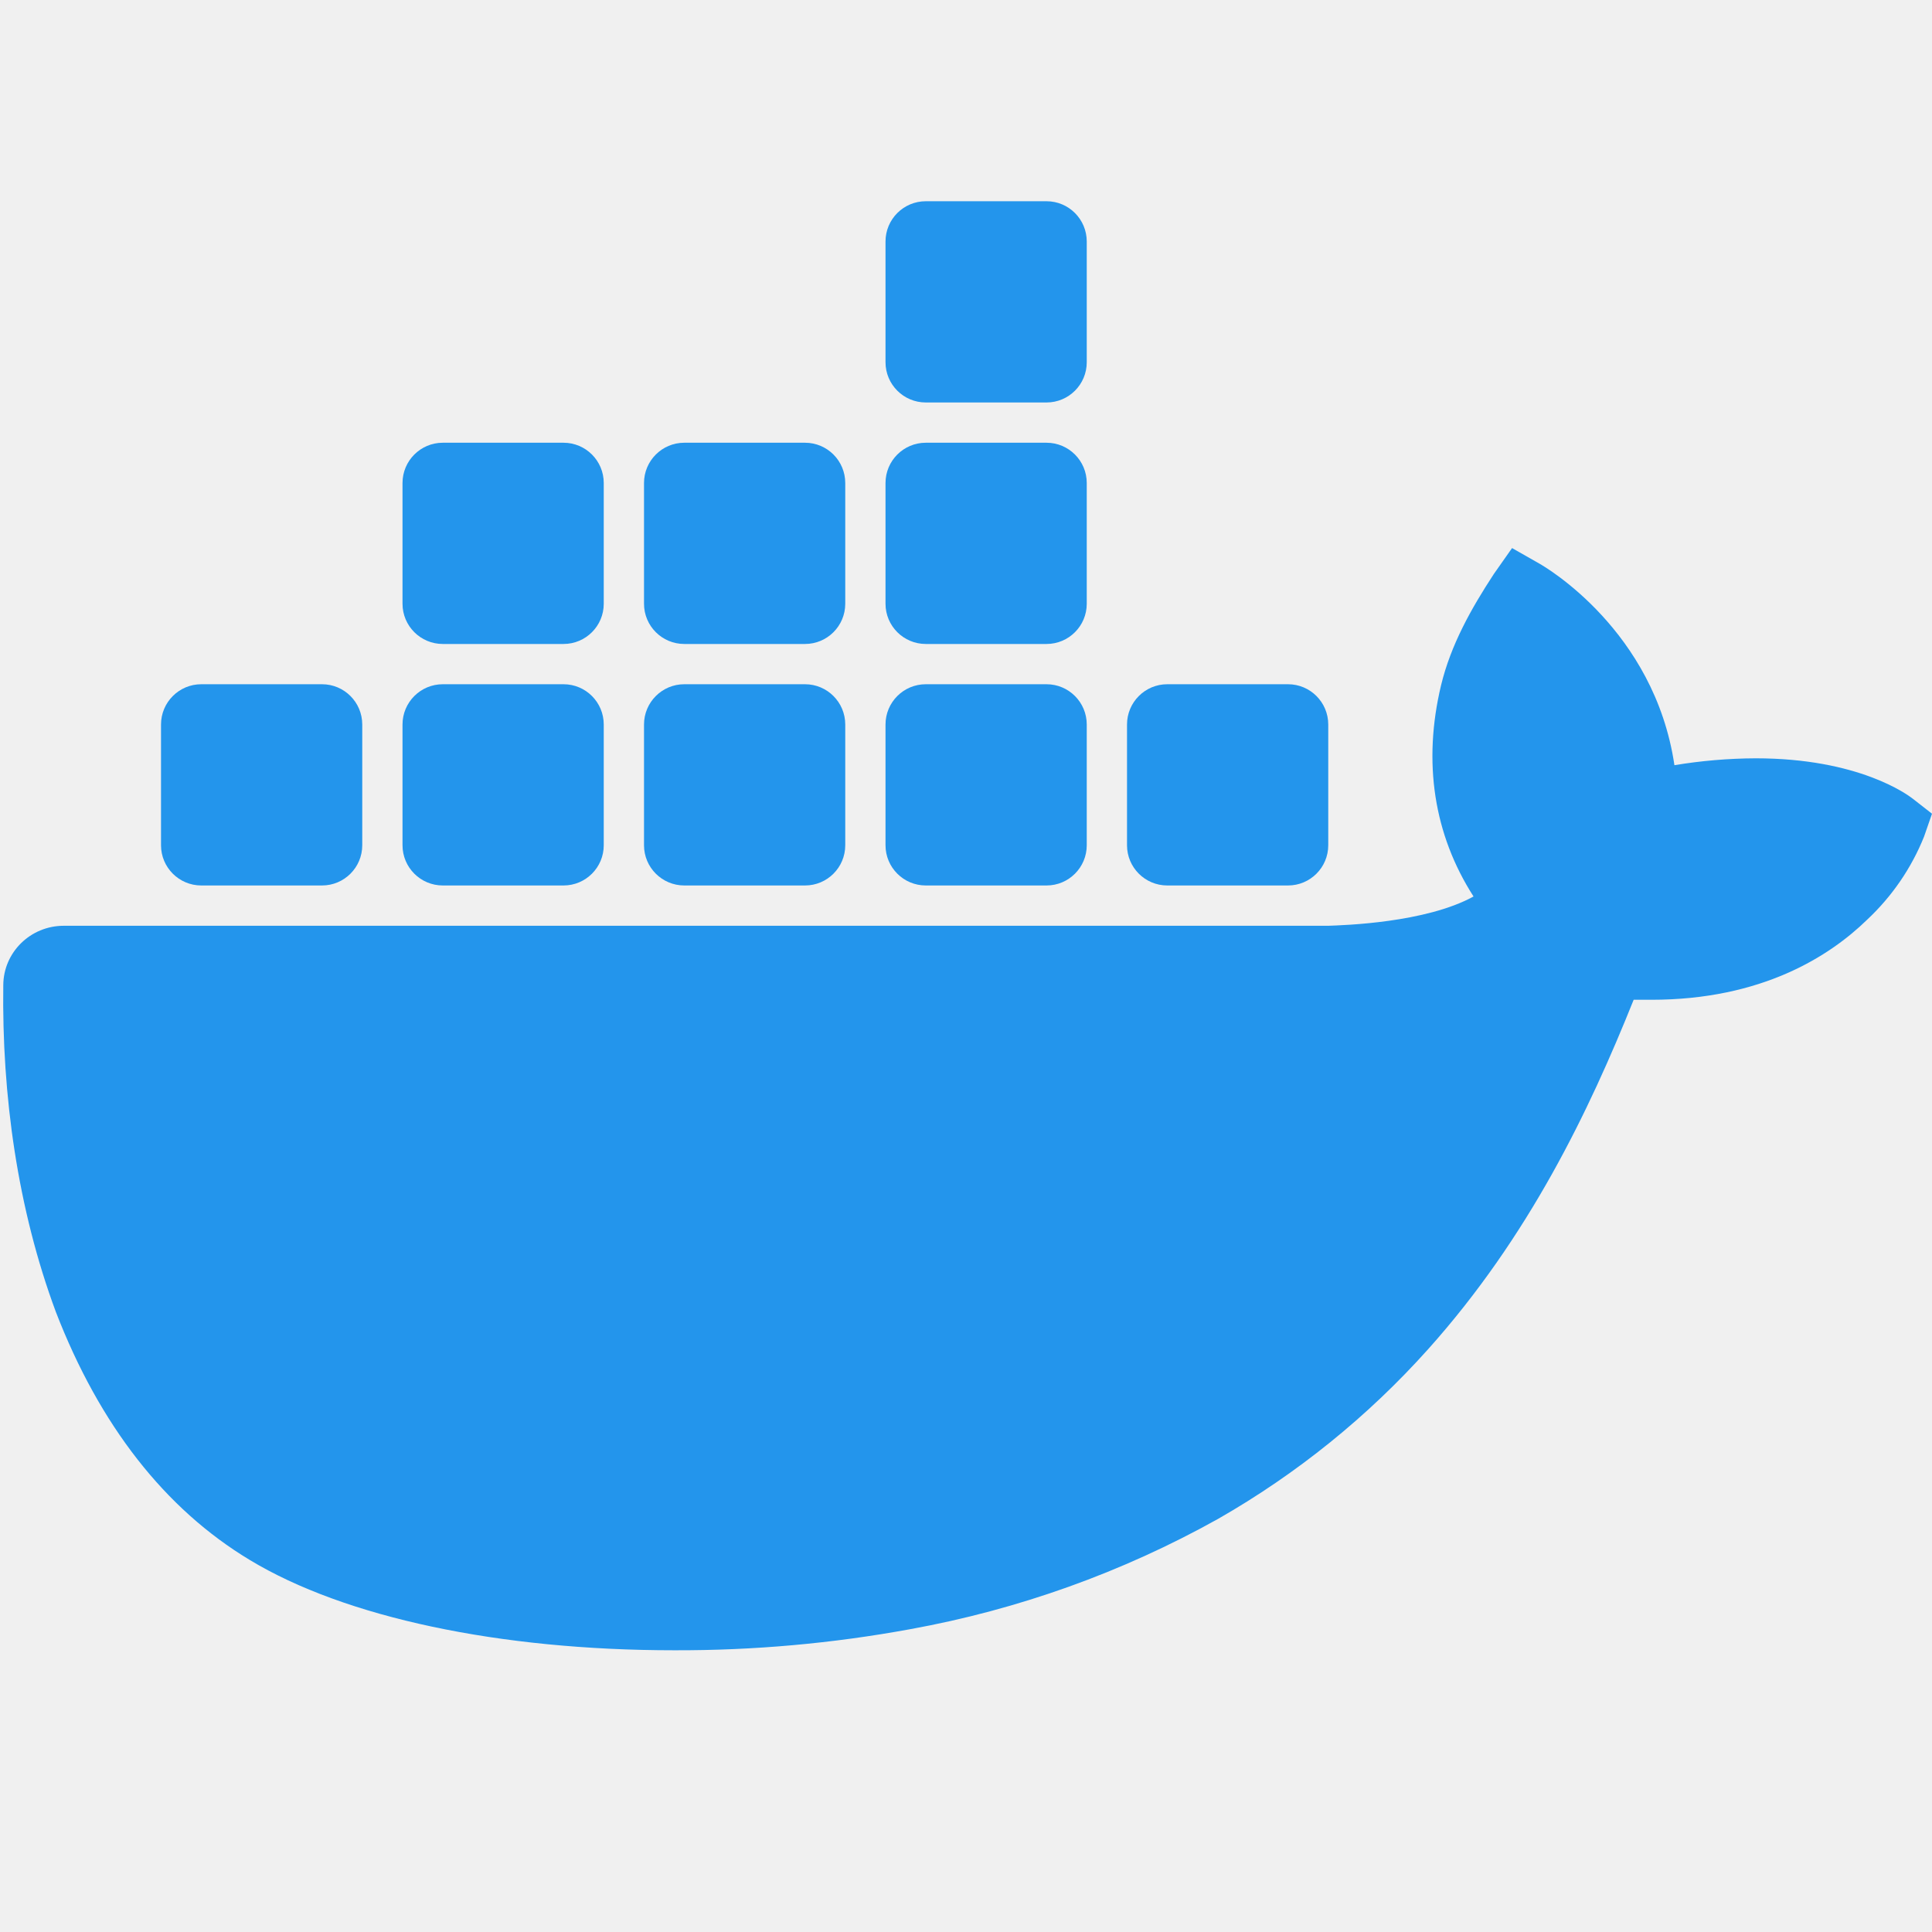
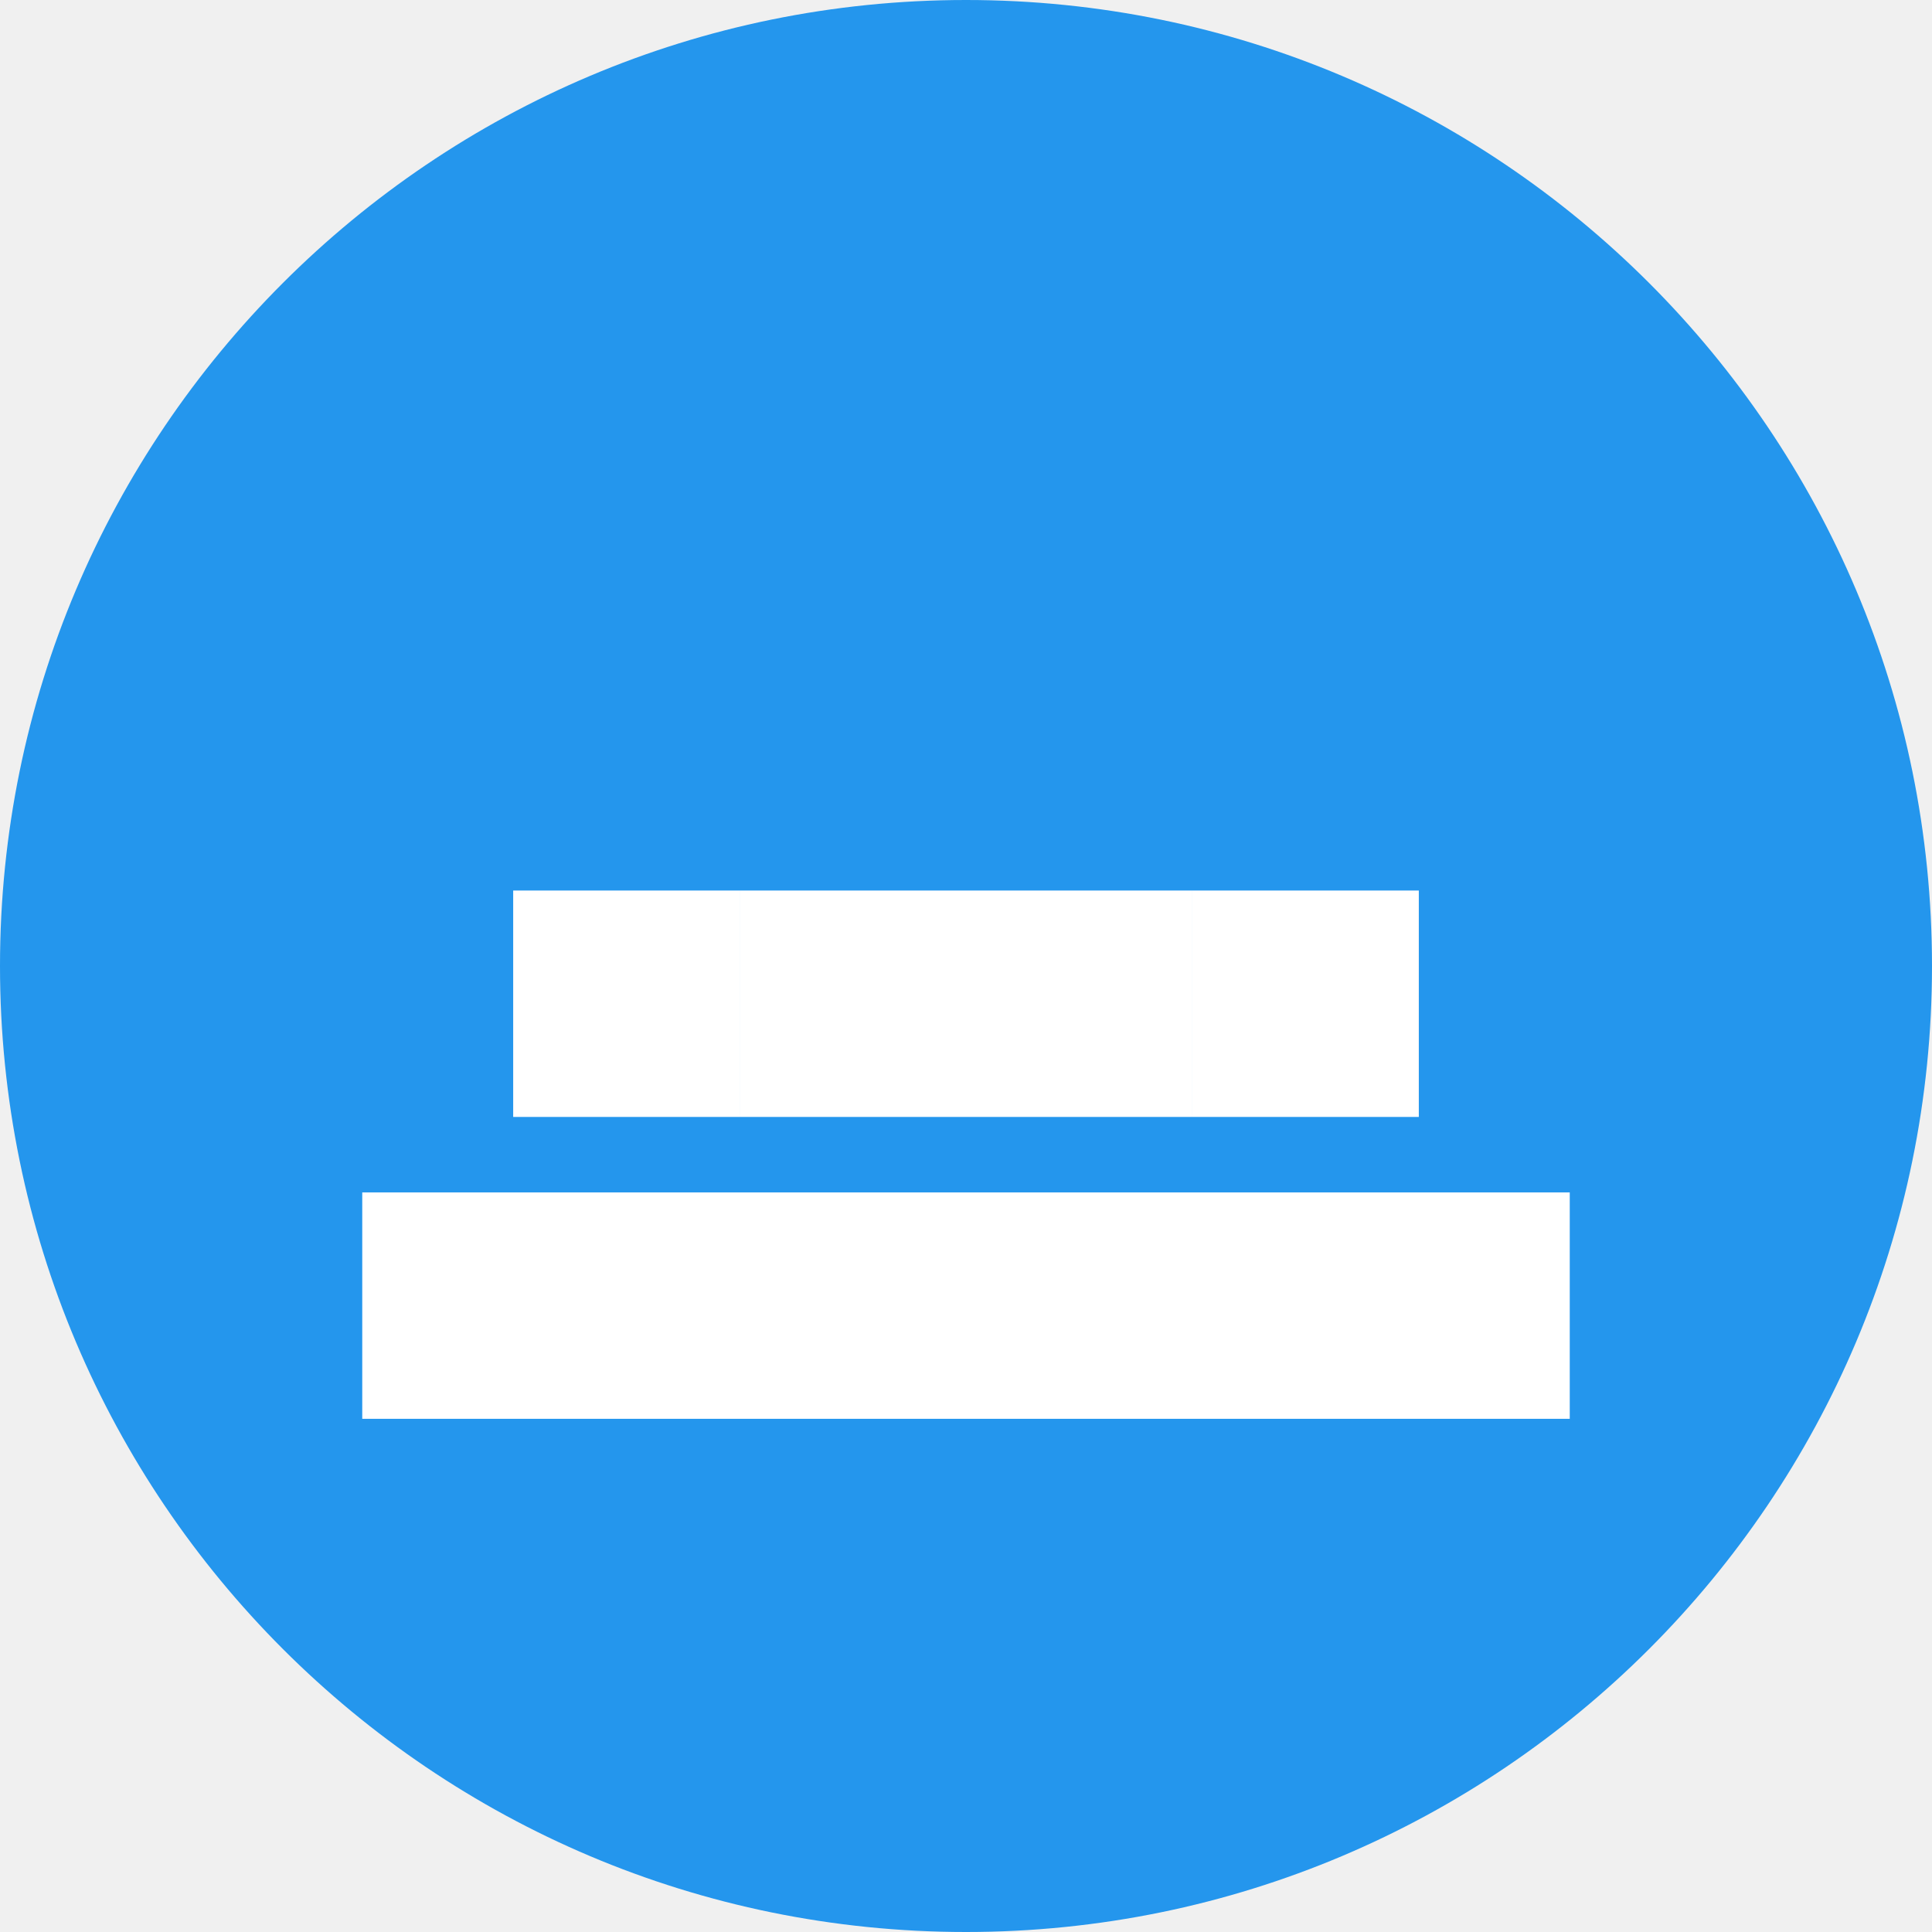
- <svg xmlns="http://www.w3.org/2000/svg" width="50" height="50" viewBox="0 0 50 50" fill="none">
-   <g clip-path="url(#clip0)">
-     <path d="M49.507 20.674C49.372 20.568 48.106 19.625 45.437 19.625C44.731 19.628 44.028 19.688 43.334 19.803C42.817 16.31 39.98 14.668 39.849 14.592L39.132 14.184L38.661 14.854C38.07 15.757 37.548 16.688 37.295 17.733C36.817 19.727 37.107 21.6 38.135 23.201C36.893 23.884 34.777 23.944 34.375 23.959H1.648C0.788 23.96 0.09 24.646 0.085 25.494C0.046 28.341 0.452 31.278 1.445 33.951C2.579 36.887 4.268 39.049 6.464 40.372C8.924 41.859 12.922 42.709 17.454 42.709C19.501 42.715 21.545 42.533 23.557 42.163C26.355 41.656 29.048 40.691 31.523 39.309C33.563 38.143 35.398 36.661 36.959 34.918C39.569 32.003 41.123 28.759 42.279 25.874C42.434 25.874 42.59 25.874 42.74 25.874C45.597 25.874 47.353 24.746 48.322 23.801C48.966 23.198 49.469 22.464 49.795 21.65L50 21.059L49.507 20.674Z" fill="#2395EC" />
-     <path d="M8.334 22.916H5.209C4.634 22.916 4.167 22.45 4.167 21.875V18.75C4.167 18.175 4.634 17.708 5.209 17.708H8.334C8.909 17.708 9.375 18.175 9.375 18.75V21.875C9.375 22.45 8.909 22.916 8.334 22.916Z" fill="#2395EC" />
-     <path d="M14.584 22.916H11.459C10.884 22.916 10.417 22.45 10.417 21.875V18.75C10.417 18.175 10.884 17.708 11.459 17.708H14.584C15.159 17.708 15.625 18.175 15.625 18.75V21.875C15.625 22.45 15.159 22.916 14.584 22.916Z" fill="#2395EC" />
-     <path d="M20.834 22.916H17.709C17.134 22.916 16.667 22.45 16.667 21.875V18.75C16.667 18.175 17.134 17.708 17.709 17.708H20.834C21.409 17.708 21.875 18.175 21.875 18.75V21.875C21.875 22.45 21.409 22.916 20.834 22.916Z" fill="#2395EC" />
-     <path d="M27.084 22.916H23.959C23.384 22.916 22.917 22.45 22.917 21.875V18.75C22.917 18.175 23.384 17.708 23.959 17.708H27.084C27.659 17.708 28.125 18.175 28.125 18.75V21.875C28.125 22.45 27.659 22.916 27.084 22.916Z" fill="#2395EC" />
-     <path d="M14.584 16.666H11.459C10.884 16.666 10.417 16.2 10.417 15.625V12.5C10.417 11.925 10.884 11.458 11.459 11.458H14.584C15.159 11.458 15.625 11.925 15.625 12.5V15.625C15.625 16.2 15.159 16.666 14.584 16.666Z" fill="#2395EC" />
-     <path d="M20.834 16.666H17.709C17.134 16.666 16.667 16.2 16.667 15.625V12.5C16.667 11.925 17.134 11.458 17.709 11.458H20.834C21.409 11.458 21.875 11.925 21.875 12.5V15.625C21.875 16.2 21.409 16.666 20.834 16.666Z" fill="#2395EC" />
-     <path d="M27.084 16.666H23.959C23.384 16.666 22.917 16.2 22.917 15.625V12.5C22.917 11.925 23.384 11.458 23.959 11.458H27.084C27.659 11.458 28.125 11.925 28.125 12.5V15.625C28.125 16.2 27.659 16.666 27.084 16.666Z" fill="#2395EC" />
-     <path d="M27.084 10.416H23.959C23.384 10.416 22.917 9.95 22.917 9.375V6.25C22.917 5.675 23.384 5.208 23.959 5.208H27.084C27.659 5.208 28.125 5.675 28.125 6.25V9.375C28.125 9.95 27.659 10.416 27.084 10.416Z" fill="#2395EC" />
-     <path d="M33.334 22.916H30.209C29.634 22.916 29.167 22.45 29.167 21.875V18.75C29.167 18.175 29.634 17.708 30.209 17.708H33.334C33.909 17.708 34.375 18.175 34.375 18.75V21.875C34.375 22.45 33.909 22.916 33.334 22.916Z" fill="#2395EC" />
+ <svg xmlns="http://www.w3.org/2000/svg" viewBox="0 0 256 256">
+   <circle cx="128" cy="128" r="128" fill="#2496ED" />
+   <g transform="translate(128 128)">
+     <rect x="-60" y="-10" width="30" height="30" fill="#FFF" />
+     <rect x="-30" y="-10" width="30" height="30" fill="#FFF" />
+     <rect x="0" y="-10" width="30" height="30" fill="#FFF" />
+     <rect x="30" y="-10" width="30" height="30" fill="#FFF" />
+     <rect x="-80" y="30" width="160" height="30" fill="#FFF" />
  </g>
-   <defs>
-     <clipPath id="clip0">
-       <rect width="50" height="50" fill="white" />
-     </clipPath>
-   </defs>
</svg>
